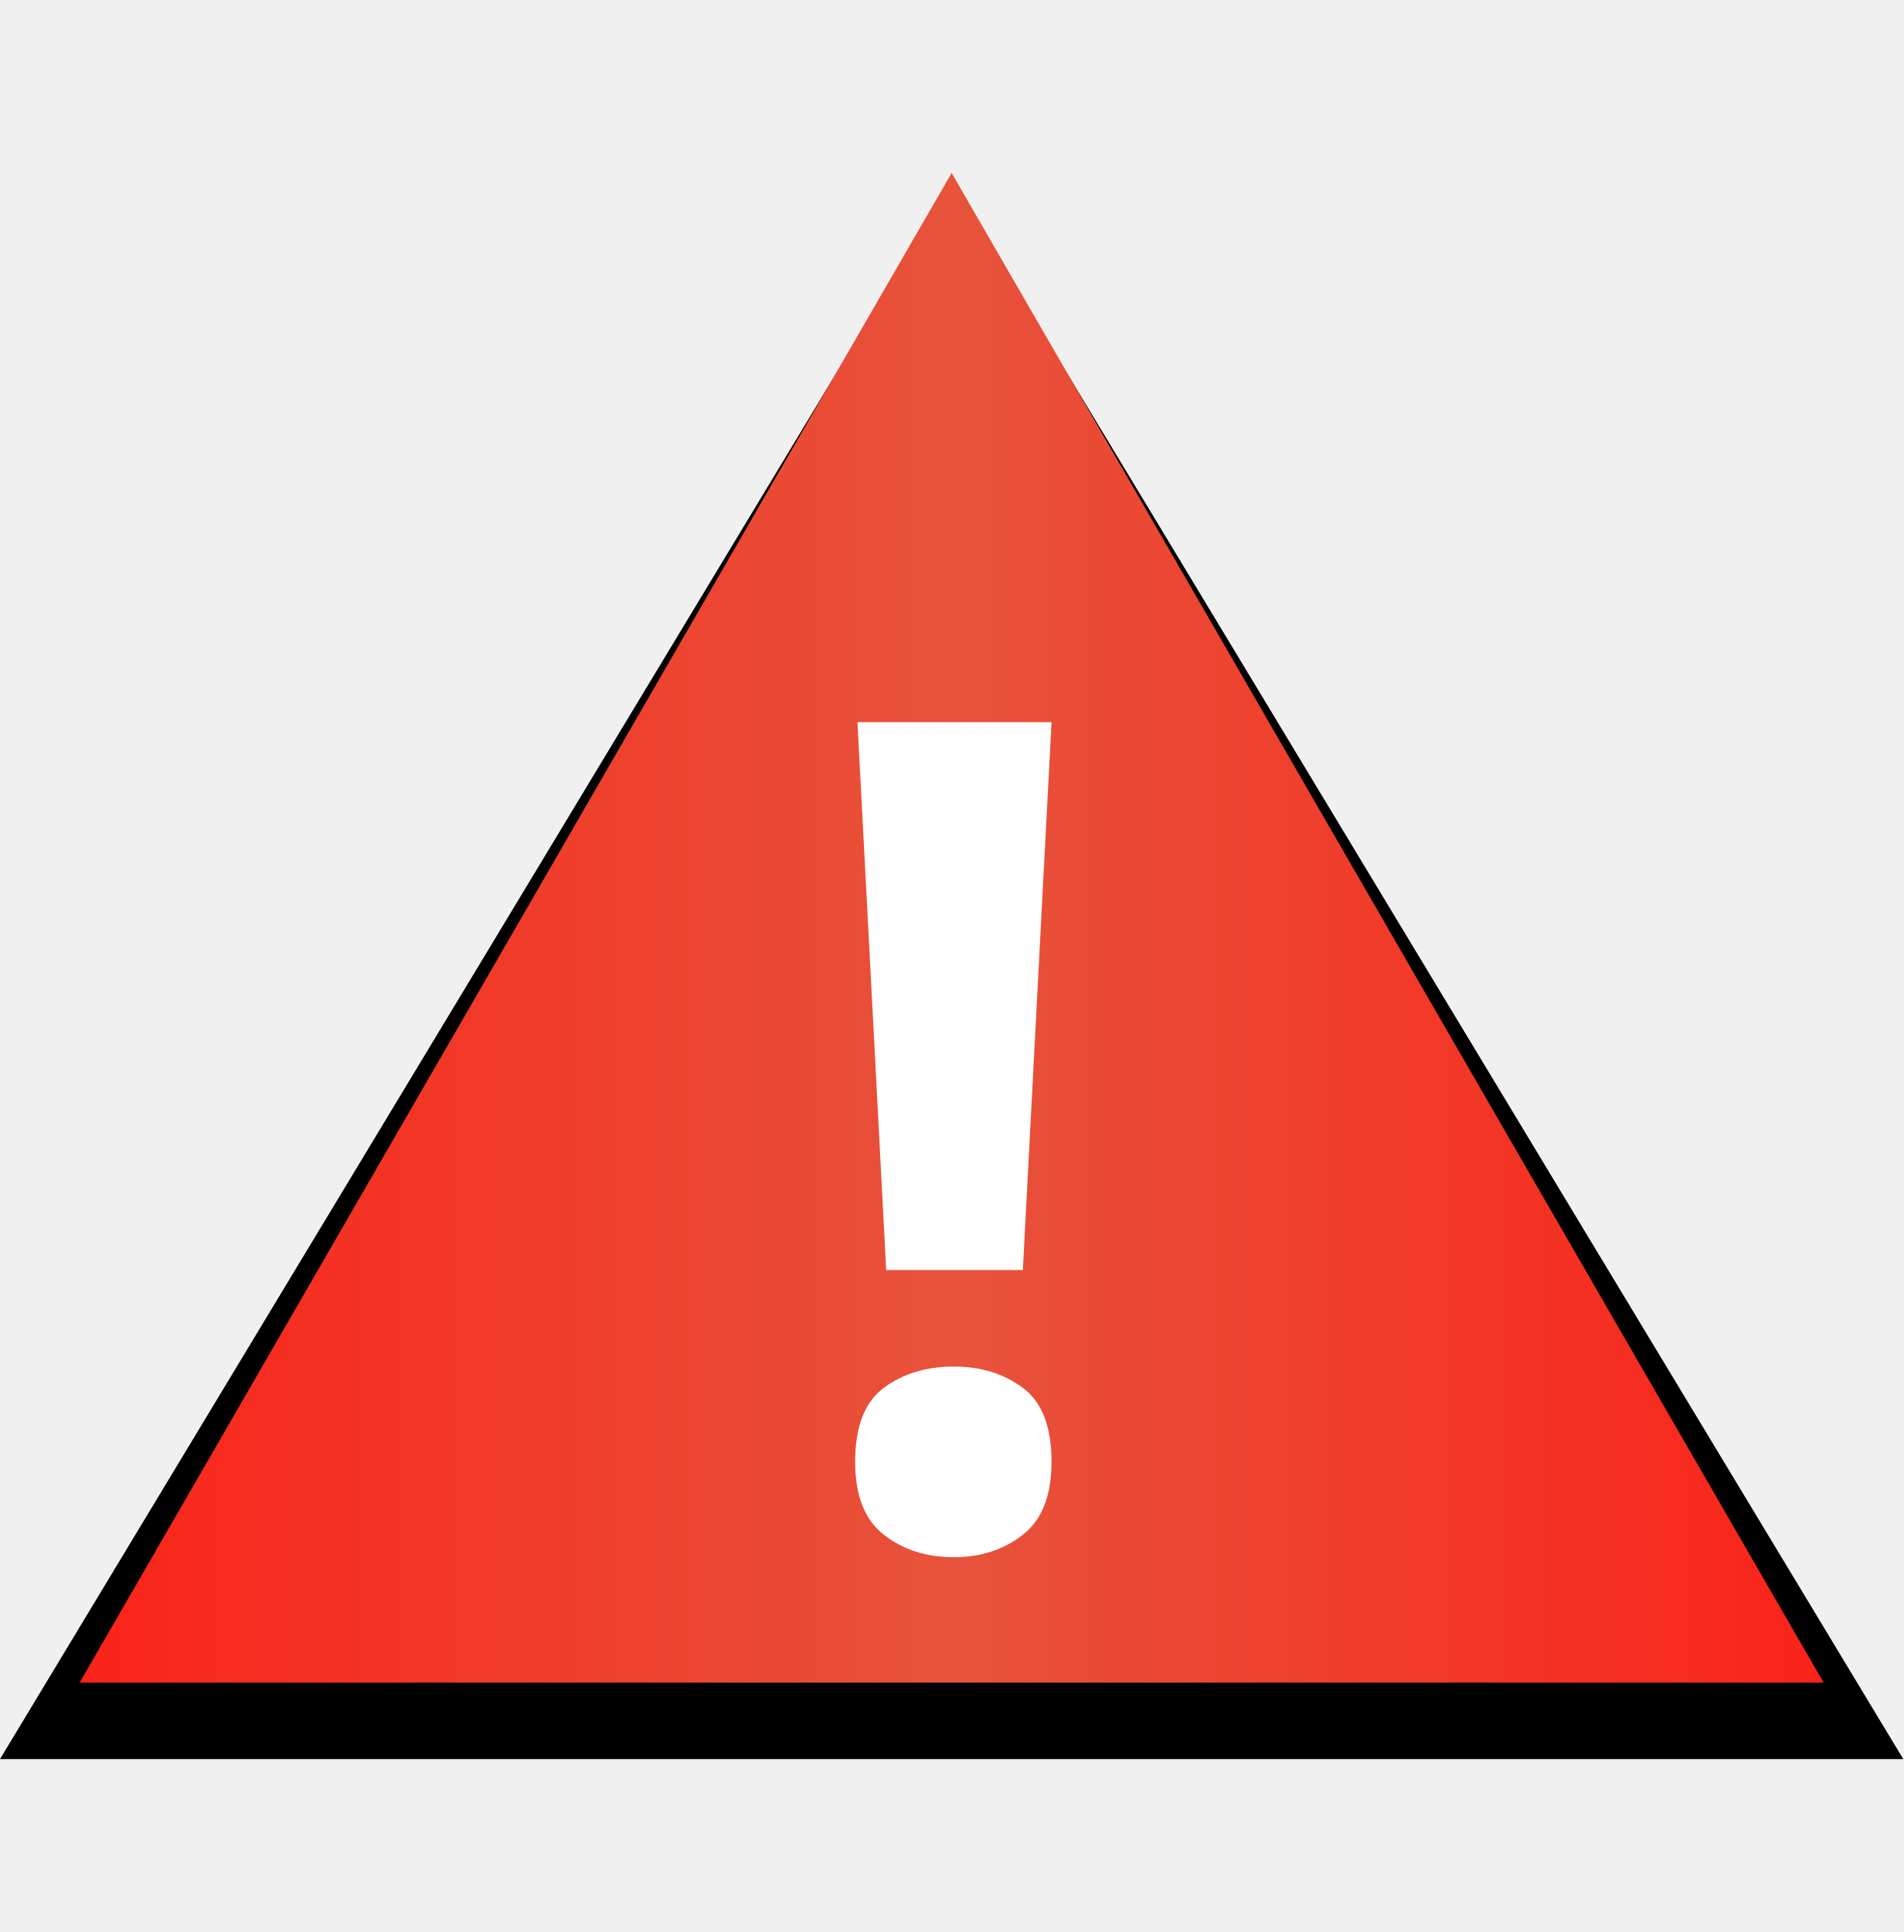
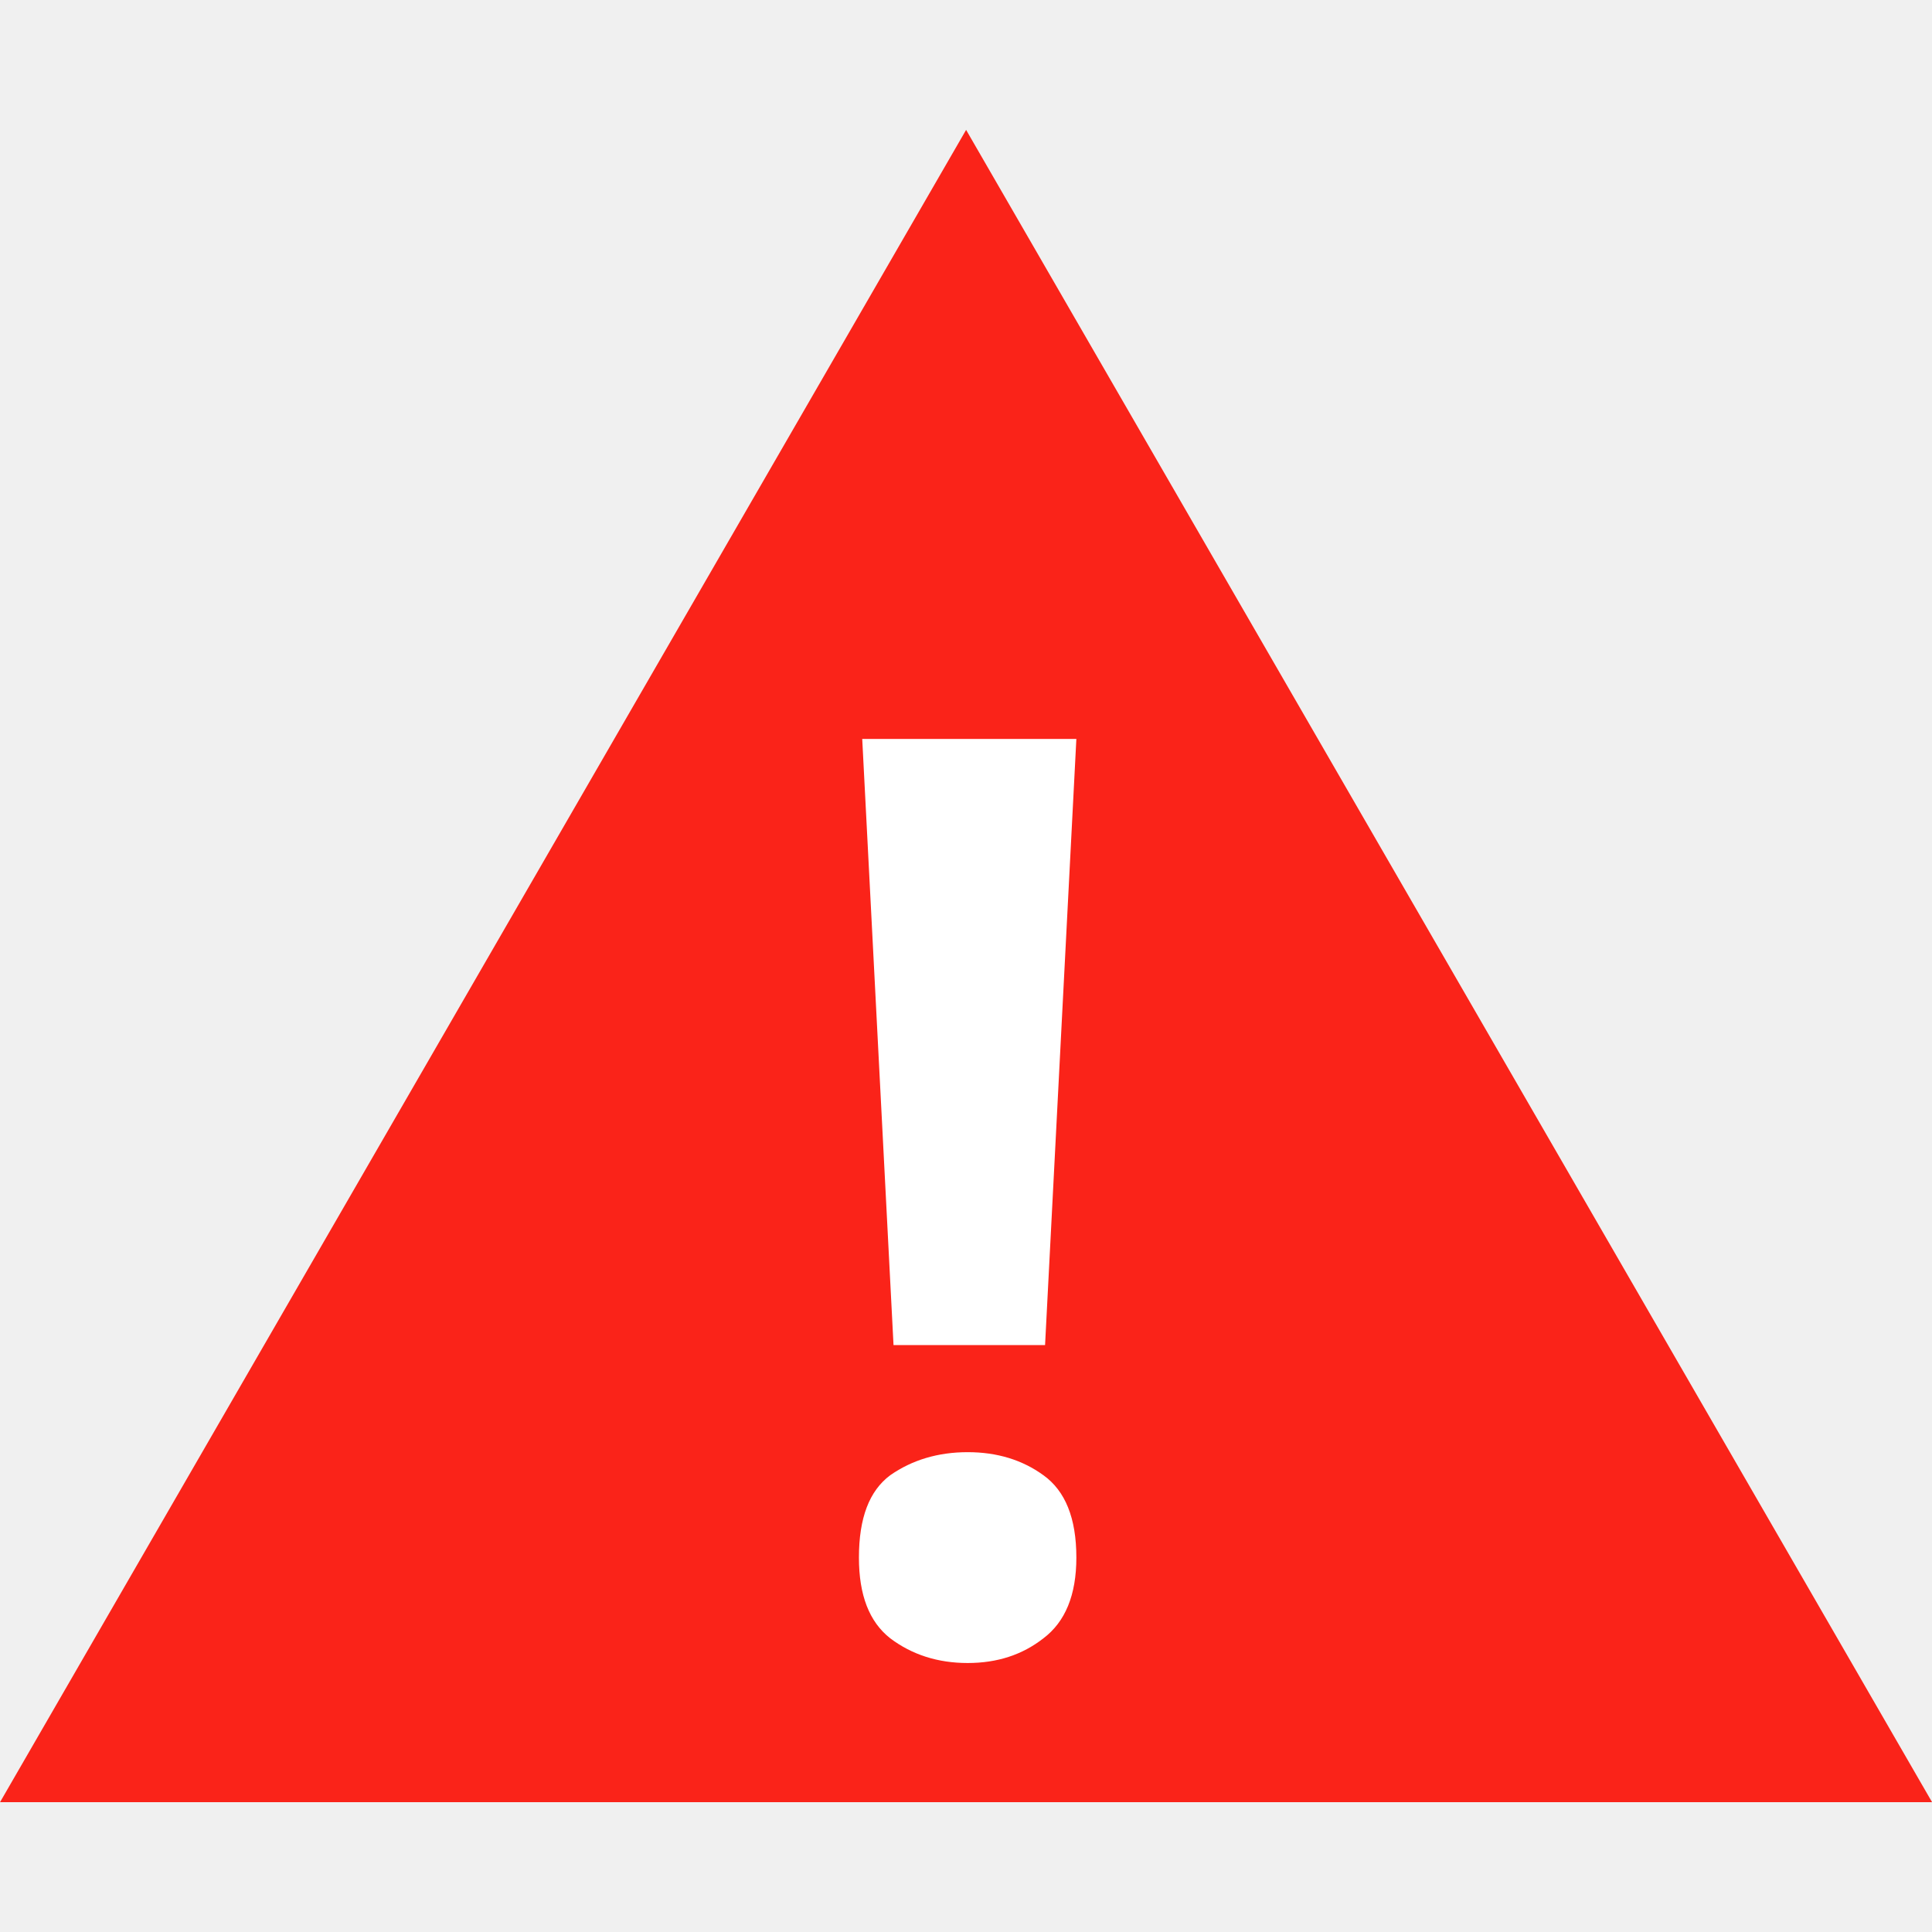
- <svg xmlns="http://www.w3.org/2000/svg" xmlns:xlink="http://www.w3.org/1999/xlink" width="20" height="20.3" id="svg3499" version="1.1">
+ <svg xmlns="http://www.w3.org/2000/svg" xmlns:xlink="http://www.w3.org/1999/xlink" width="20" height="20" id="svg3499" version="1.1">
  <defs id="defs3501">
    <linearGradient xlink:href="#linearGradient4342" id="linearGradient4604" gradientUnits="userSpaceOnUse" x1="-1261.201" y1="676.297" x2="-1232.777" y2="676.049" />
    <linearGradient id="linearGradient4342">
      <stop style="stop-color:#ed7020;stop-opacity:1;" offset="0" id="stop4344" />
      <stop id="stop4350" offset="0.5" style="stop-color:#ff8333;stop-opacity:1;" />
      <stop style="stop-color:#ed7020;stop-opacity:1;" offset="1" id="stop4346" />
    </linearGradient>
-     <filter color-interpolation-filters="sRGB" id="filter4431">
-       <feGaussianBlur stdDeviation="0.444" id="feGaussianBlur4433" />
-     </filter>
    <linearGradient xlink:href="#linearGradient4342-1" id="linearGradient3891" gradientUnits="userSpaceOnUse" gradientTransform="matrix(1.005025,0,0,1.005025,70.11719,-65.63098)" x1="-921.019" y1="288.314" x2="-1320.083" y2="284.338" />
    <linearGradient id="linearGradient4342-1">
      <stop style="stop-color:#ed7020;stop-opacity:1;" offset="0" id="stop4344-7" />
      <stop id="stop4350-4" offset="0.5" style="stop-color:#ff8333;stop-opacity:1;" />
      <stop style="stop-color:#ed7020;stop-opacity:1;" offset="1" id="stop4346-0" />
    </linearGradient>
    <linearGradient xlink:href="#linearGradient4342-9" id="linearGradient3916" gradientUnits="userSpaceOnUse" gradientTransform="matrix(1.005025,0,0,1.005025,70.11719,-65.63098)" x1="-921.019" y1="288.314" x2="-1320.083" y2="284.338" />
    <linearGradient id="linearGradient4342-9">
      <stop style="stop-color:#ed7020;stop-opacity:1;" offset="0" id="stop4344-4" />
      <stop id="stop4350-8" offset="0.5" style="stop-color:#ff8333;stop-opacity:1;" />
      <stop style="stop-color:#ed7020;stop-opacity:1;" offset="1" id="stop4346-8" />
    </linearGradient>
    <linearGradient xlink:href="#linearGradient4342-2" id="linearGradient3912" gradientUnits="userSpaceOnUse" gradientTransform="matrix(1.005025,0,0,1.005025,70.11719,-65.63098)" x1="-921.019" y1="288.314" x2="-1320.083" y2="284.338" />
    <linearGradient id="linearGradient4342-2">
      <stop style="stop-color:#ed7020;stop-opacity:1;" offset="0" id="stop4344-45" />
      <stop id="stop4350-5" offset="0.5" style="stop-color:#ff8333;stop-opacity:1;" />
      <stop style="stop-color:#ed7020;stop-opacity:1;" offset="1" id="stop4346-1" />
    </linearGradient>
    <linearGradient xlink:href="#linearGradient4342-7" id="linearGradient3914" gradientUnits="userSpaceOnUse" gradientTransform="matrix(1.005025,0,0,1.005025,70.11719,-65.63098)" x1="-921.019" y1="288.314" x2="-1320.083" y2="284.338" />
    <linearGradient id="linearGradient4342-7">
      <stop style="stop-color:#ed7020;stop-opacity:1;" offset="0" id="stop4344-1" />
      <stop id="stop4350-1" offset="0.5" style="stop-color:#ff8333;stop-opacity:1;" />
      <stop style="stop-color:#ed7020;stop-opacity:1;" offset="1" id="stop4346-5" />
    </linearGradient>
    <linearGradient xlink:href="#linearGradient4202" id="linearGradient4244" gradientUnits="userSpaceOnUse" gradientTransform="matrix(1.245585,0,0,1.245585,-1860.966,1969.797)" x1="-921.019" y1="288.314" x2="-1320.083" y2="284.338" />
    <linearGradient id="linearGradient4202">
      <stop id="stop4204" offset="0" style="stop-color:#fa2319;stop-opacity:1;" />
      <stop style="stop-color:#e7533b;stop-opacity:1;" offset="0.5" id="stop4206" />
      <stop id="stop4208" offset="1" style="stop-color:#fa2319;stop-opacity:1;" />
    </linearGradient>
    <linearGradient xlink:href="#linearGradient4202-2" id="linearGradient4228" gradientUnits="userSpaceOnUse" gradientTransform="translate(0,8.728434)" x1="-2905.714" y1="2314.738" x2="-2402.857" y2="2314.738" />
    <linearGradient id="linearGradient4202-2">
      <stop id="stop4204-7" offset="0" style="stop-color:#fa2319;stop-opacity:1;" />
      <stop style="stop-color:#e7533b;stop-opacity:1;" offset="0.5" id="stop4206-6" />
      <stop id="stop4208-1" offset="1" style="stop-color:#fa2319;stop-opacity:1;" />
    </linearGradient>
+     <linearGradient xlink:href="#linearGradient4202-2" id="linearGradient3798" gradientUnits="userSpaceOnUse" gradientTransform="translate(0,8.728434)" x1="-2905.714" y1="2314.738" x2="-2402.857" y2="2314.738" />
  </defs>
-   <g id="layer1" transform="translate(0,-1032.062)">
-     <g transform="matrix(0.03538063,0,0,0.03538063,103.3893,960.6867)" id="g4234">
-       <g transform="matrix(1.030079,0,0,1.030079,94.56482,-100.4665)" id="g4224">
-         <path id="path4210" d="m -2928.673,2563.134 548.774,0 -274.387,-454.709 z" style="fill:#000000;fill-opacity:1;stroke:none" />
-         <path style="fill:url(#linearGradient4228);fill-opacity:1;stroke:none" d="m -2905.714,2541.091 502.857,0 -251.429,-435.249 z" id="path4192" />
-       </g>
-       <text id="text4230" y="2475.374" x="-2687.655" style="font-size:341.109px;font-style:normal;font-variant:normal;font-weight:bold;font-stretch:normal;text-align:start;line-height:125%;letter-spacing:0px;word-spacing:0px;writing-mode:lr-tb;text-anchor:start;fill:#ffffff;fill-opacity:1;stroke:none;font-family:Adobe Gothic Std B;-inkscape-font-specification:Adobe Gothic Std B Bold" xml:space="preserve">
-         <tspan y="2475.374" x="-2687.655" id="tspan4232">!</tspan>
+   <g id="layer1" transform="translate(0,-1032.362)">
+     <g id="g3804" transform="matrix(1.091313,0,0,1.091313,-0.9131325,-94.57893)">
+       <path id="path4192" d="m 0.837,1049.742 18.327,0 -9.163,-15.863 z" style="fill:#fa2319;fill-opacity:1;stroke:none" />
+       <text id="text4230" y="1048.267" x="8.298" style="font-size:12.069px;font-style:normal;font-variant:normal;font-weight:bold;font-stretch:normal;text-align:start;line-height:125%;letter-spacing:0px;word-spacing:0px;writing-mode:lr-tb;text-anchor:start;fill:#ffffff;fill-opacity:1;stroke:none;font-family:Adobe Gothic Std B;-inkscape-font-specification:Adobe Gothic Std B Bold" xml:space="preserve">
+         <tspan y="1048.267" x="8.298" id="tspan4232">!</tspan>
      </text>
    </g>
  </g>
</svg>
